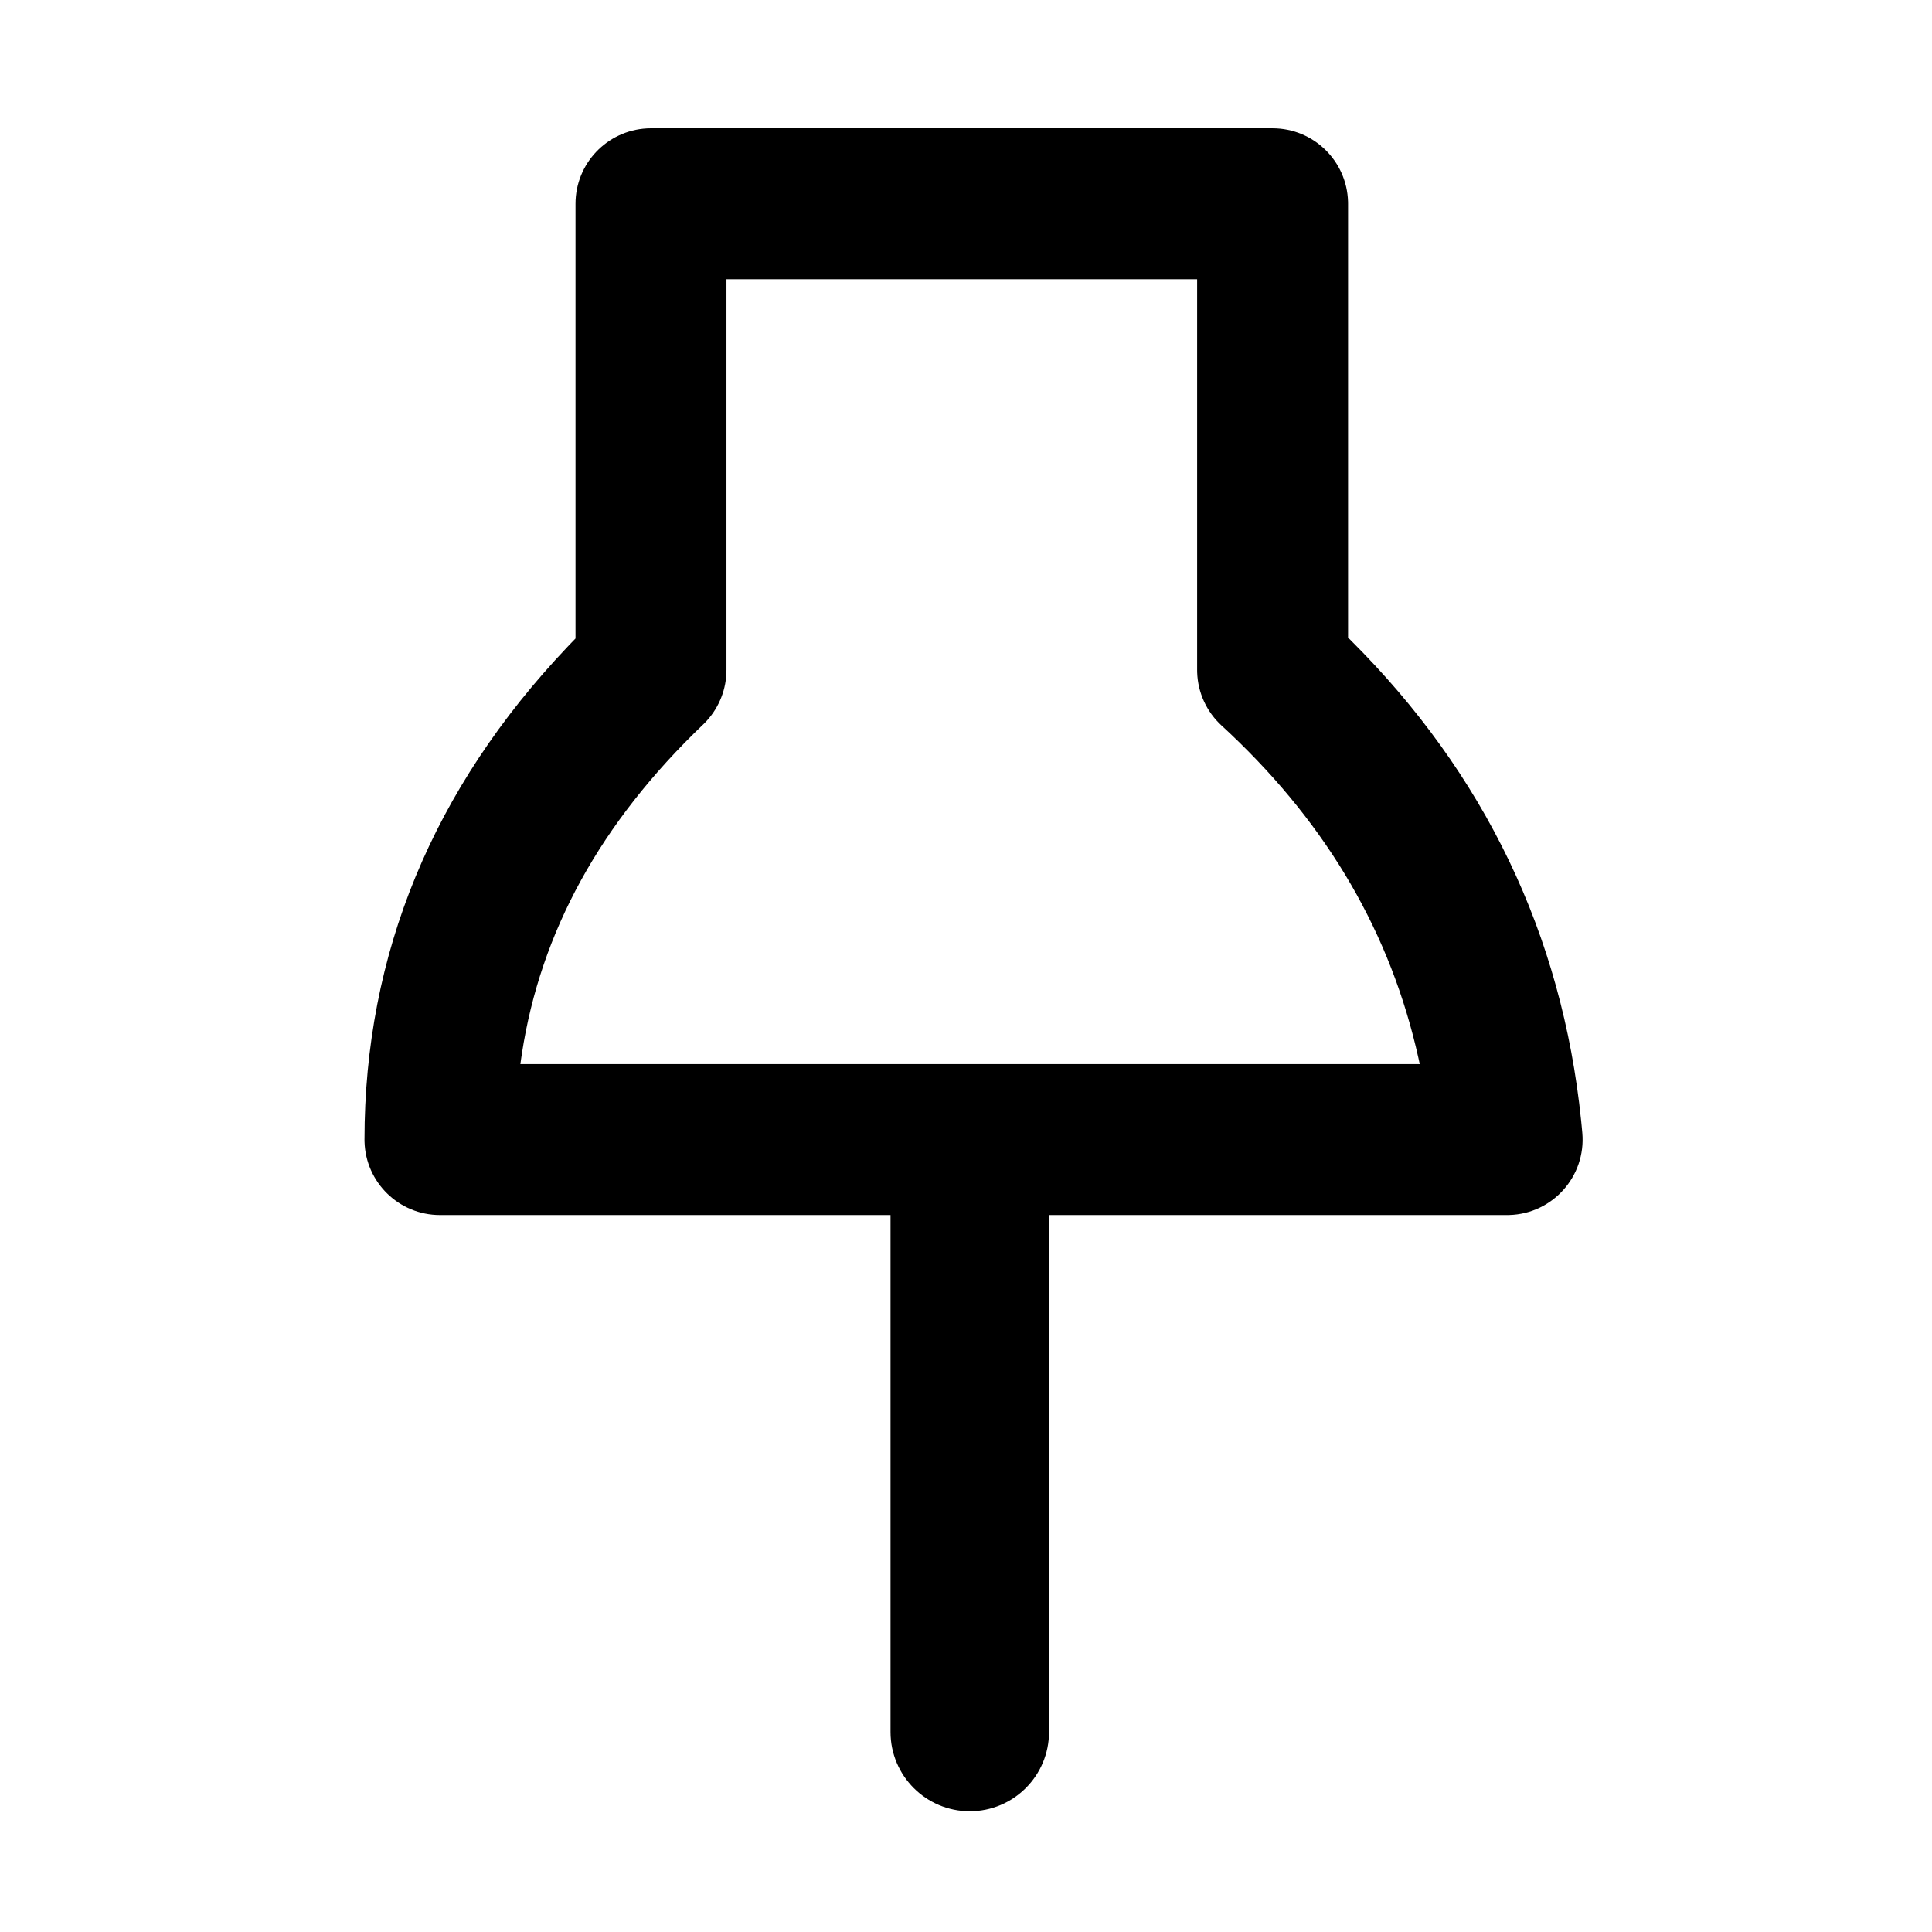
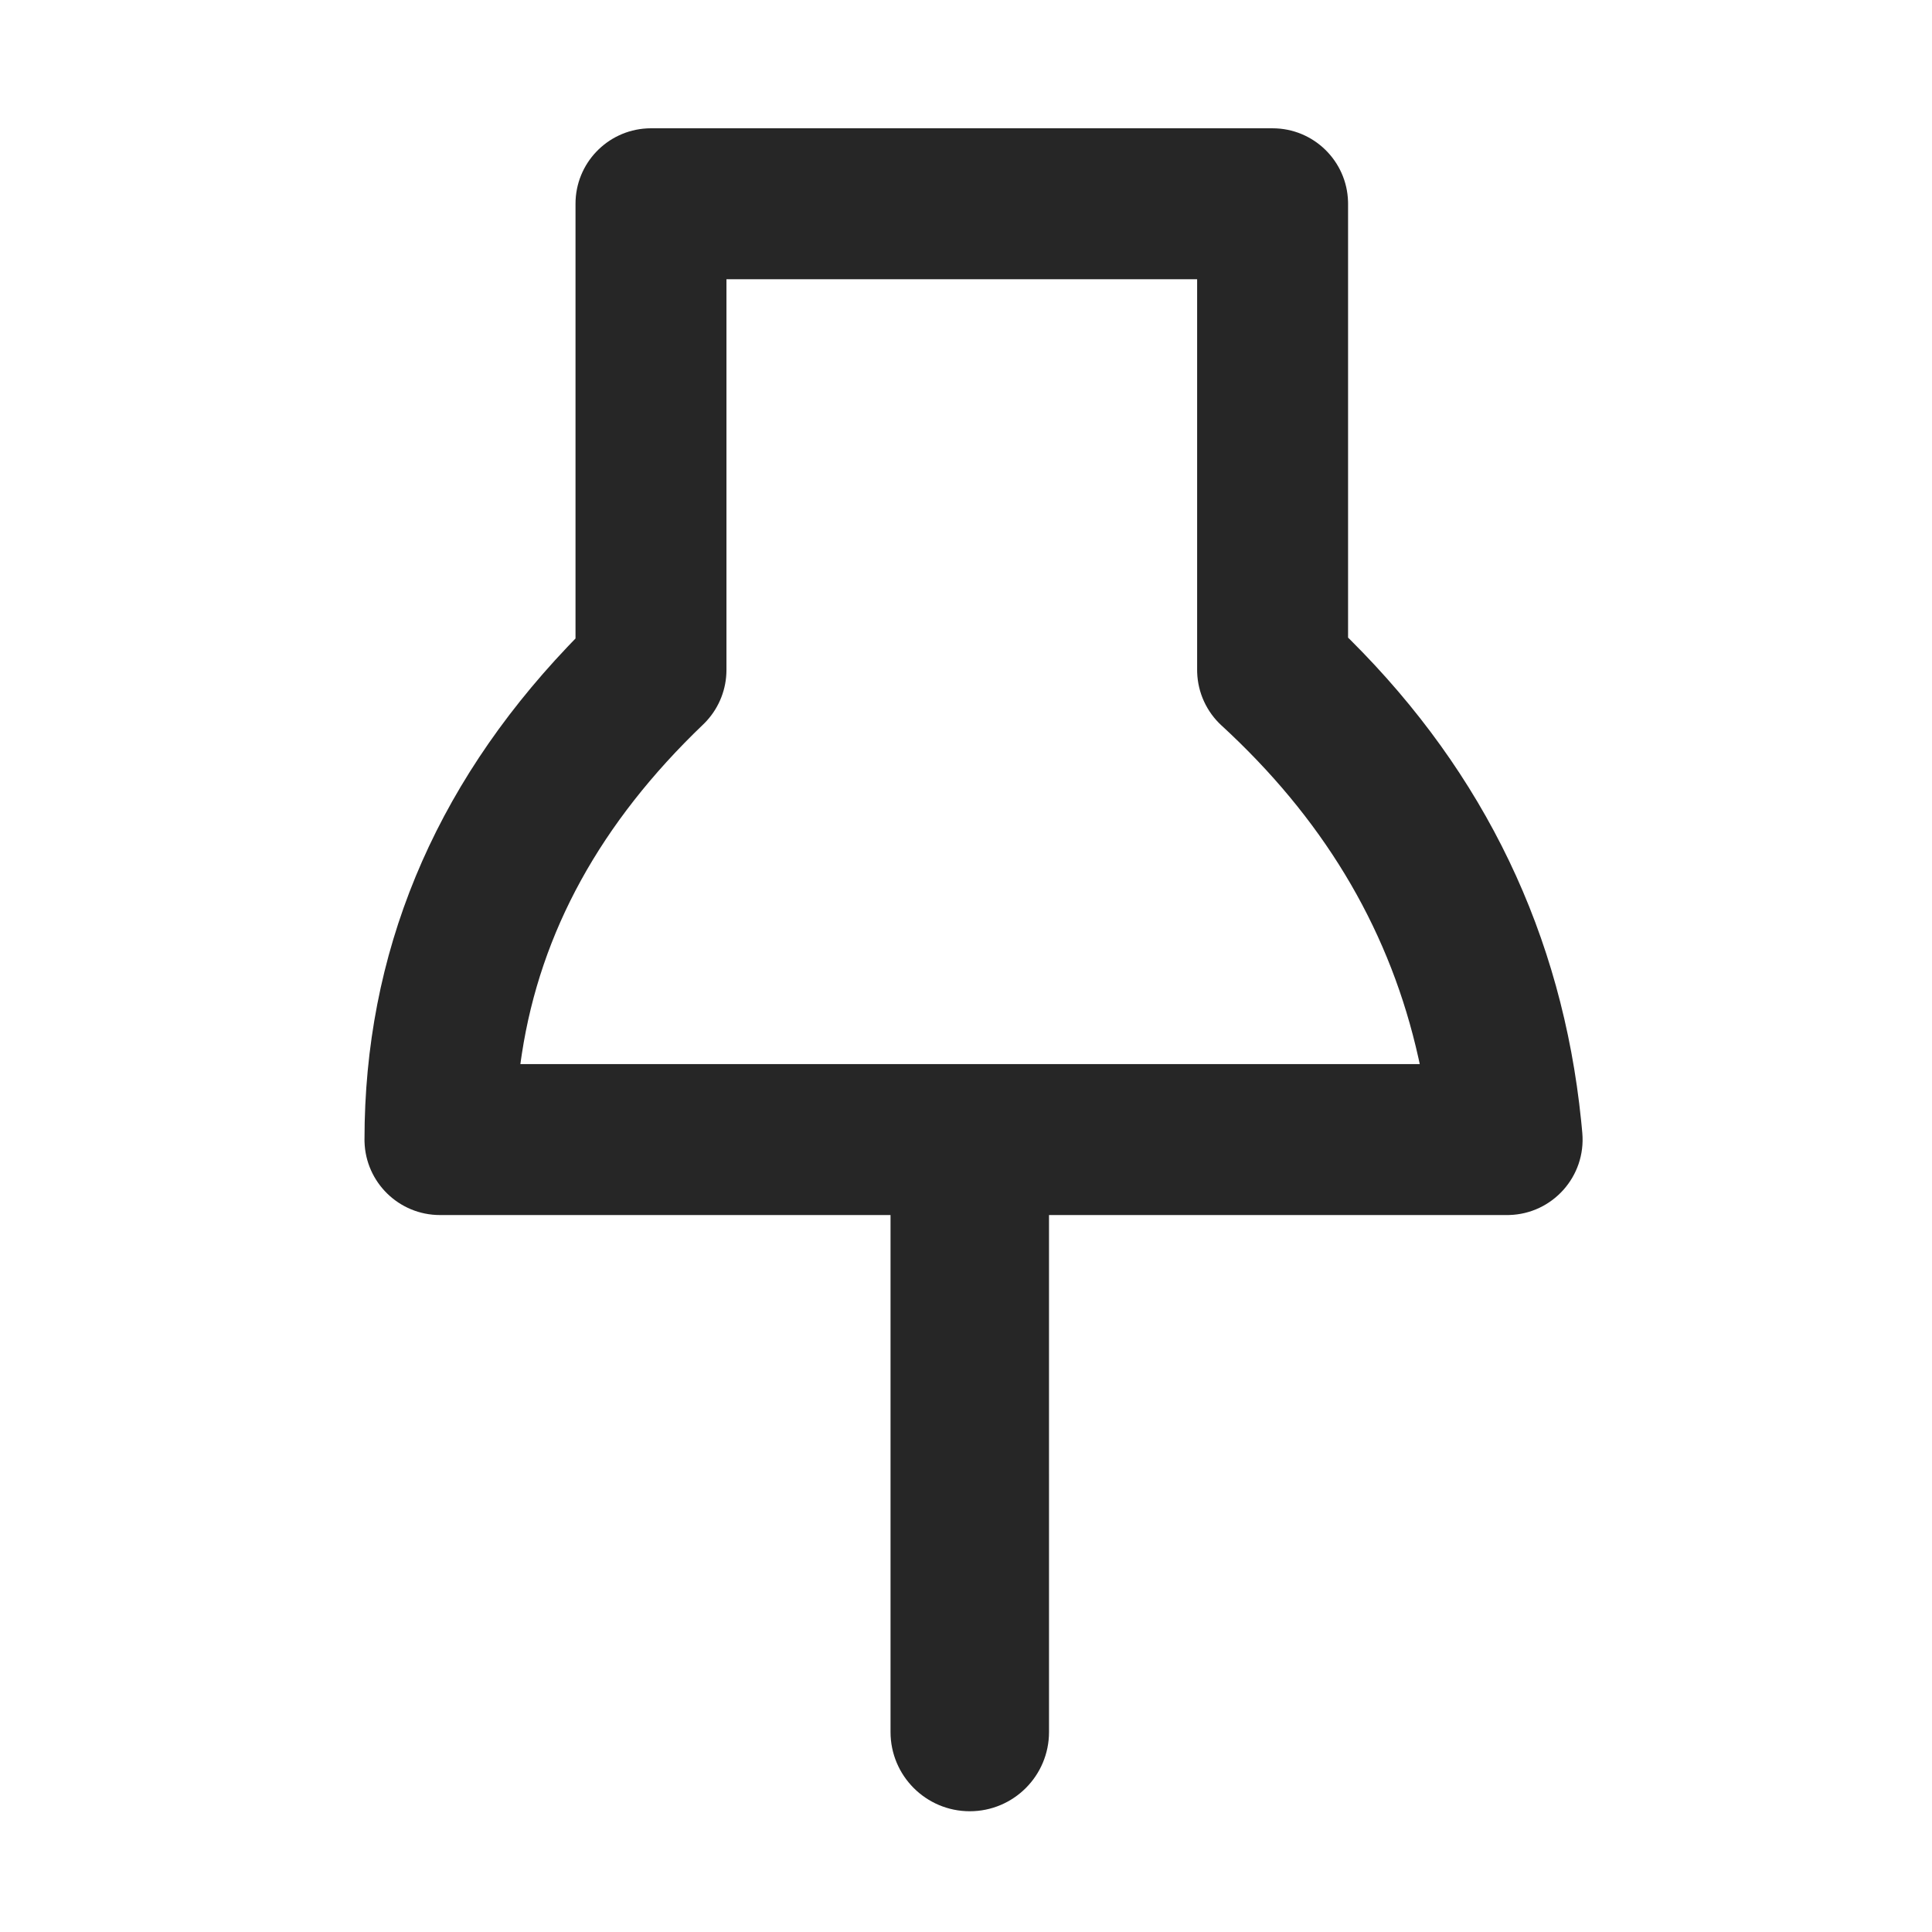
- <svg xmlns="http://www.w3.org/2000/svg" viewBox="0 0 1024 1024" fill="currentColor">
-   <path d="M674.504 68c21.72 0 39.392 17.308 39.984 38.88l0.016 1.12v229.948l1.36 1.34c71.088 70.812 112.08 156.16 122.168 254.684l0.324 3.292 0.296 3.228c2.028 23.012-15.788 42.868-38.732 43.492l-1.112 0.016h-242.812l0.004 274c0 23.196-18.804 42-42 42s-42-18.804-42-42V644H233.188c-21.716 0-39.392-17.308-39.984-38.88l-0.016-1.12c0-98.4 36.288-186.012 107.576-261.144l2.24-2.344 2.028-2.1V108c0-21.344 16.72-38.78 37.772-39.94l1.112-0.044 1.12-0.016h329.464z m-40 80H385.036v207.076a40 40 0 0 1-10.512 27.032l-0.896 0.944-0.928 0.92C318.272 436.068 286.52 493.88 276.592 558.56l-0.428 2.9-0.356 2.54h476.688l-0.708-3.264c-14.6-65.548-47.624-122.516-99.584-171.76l-2.488-2.34-2.272-2.1a40 40 0 0 1-12.92-28.172l-0.02-1.288V148z" />
+ <svg xmlns="http://www.w3.org/2000/svg" class="icon" viewBox="0 0 1024 1024" version="1.1" width="1024" height="1024">
+   <path d="M674.504 68c21.72 0 39.392 17.308 39.984 38.88l0.016 1.12v229.948l1.36 1.34c71.088 70.812 112.08 156.16 122.168 254.684l0.324 3.292 0.296 3.228c2.028 23.012-15.788 42.868-38.732 43.492l-1.112 0.016h-242.812l0.004 274c0 23.196-18.804 42-42 42s-42-18.804-42-42V644H233.188c-21.716 0-39.392-17.308-39.984-38.88l-0.016-1.12c0-98.4 36.288-186.012 107.576-261.144l2.24-2.344 2.028-2.1V108c0-21.344 16.72-38.78 37.772-39.94l1.112-0.044 1.12-0.016h329.464z m-40 80H385.036v207.076a40 40 0 0 1-10.512 27.032l-0.896 0.944-0.928 0.92C318.272 436.068 286.52 493.88 276.592 558.56l-0.428 2.9-0.356 2.54h476.688l-0.708-3.264c-14.6-65.548-47.624-122.516-99.584-171.76l-2.488-2.34-2.272-2.1a40 40 0 0 1-12.92-28.172l-0.02-1.288V148z" fill="#262626" />
</svg>
